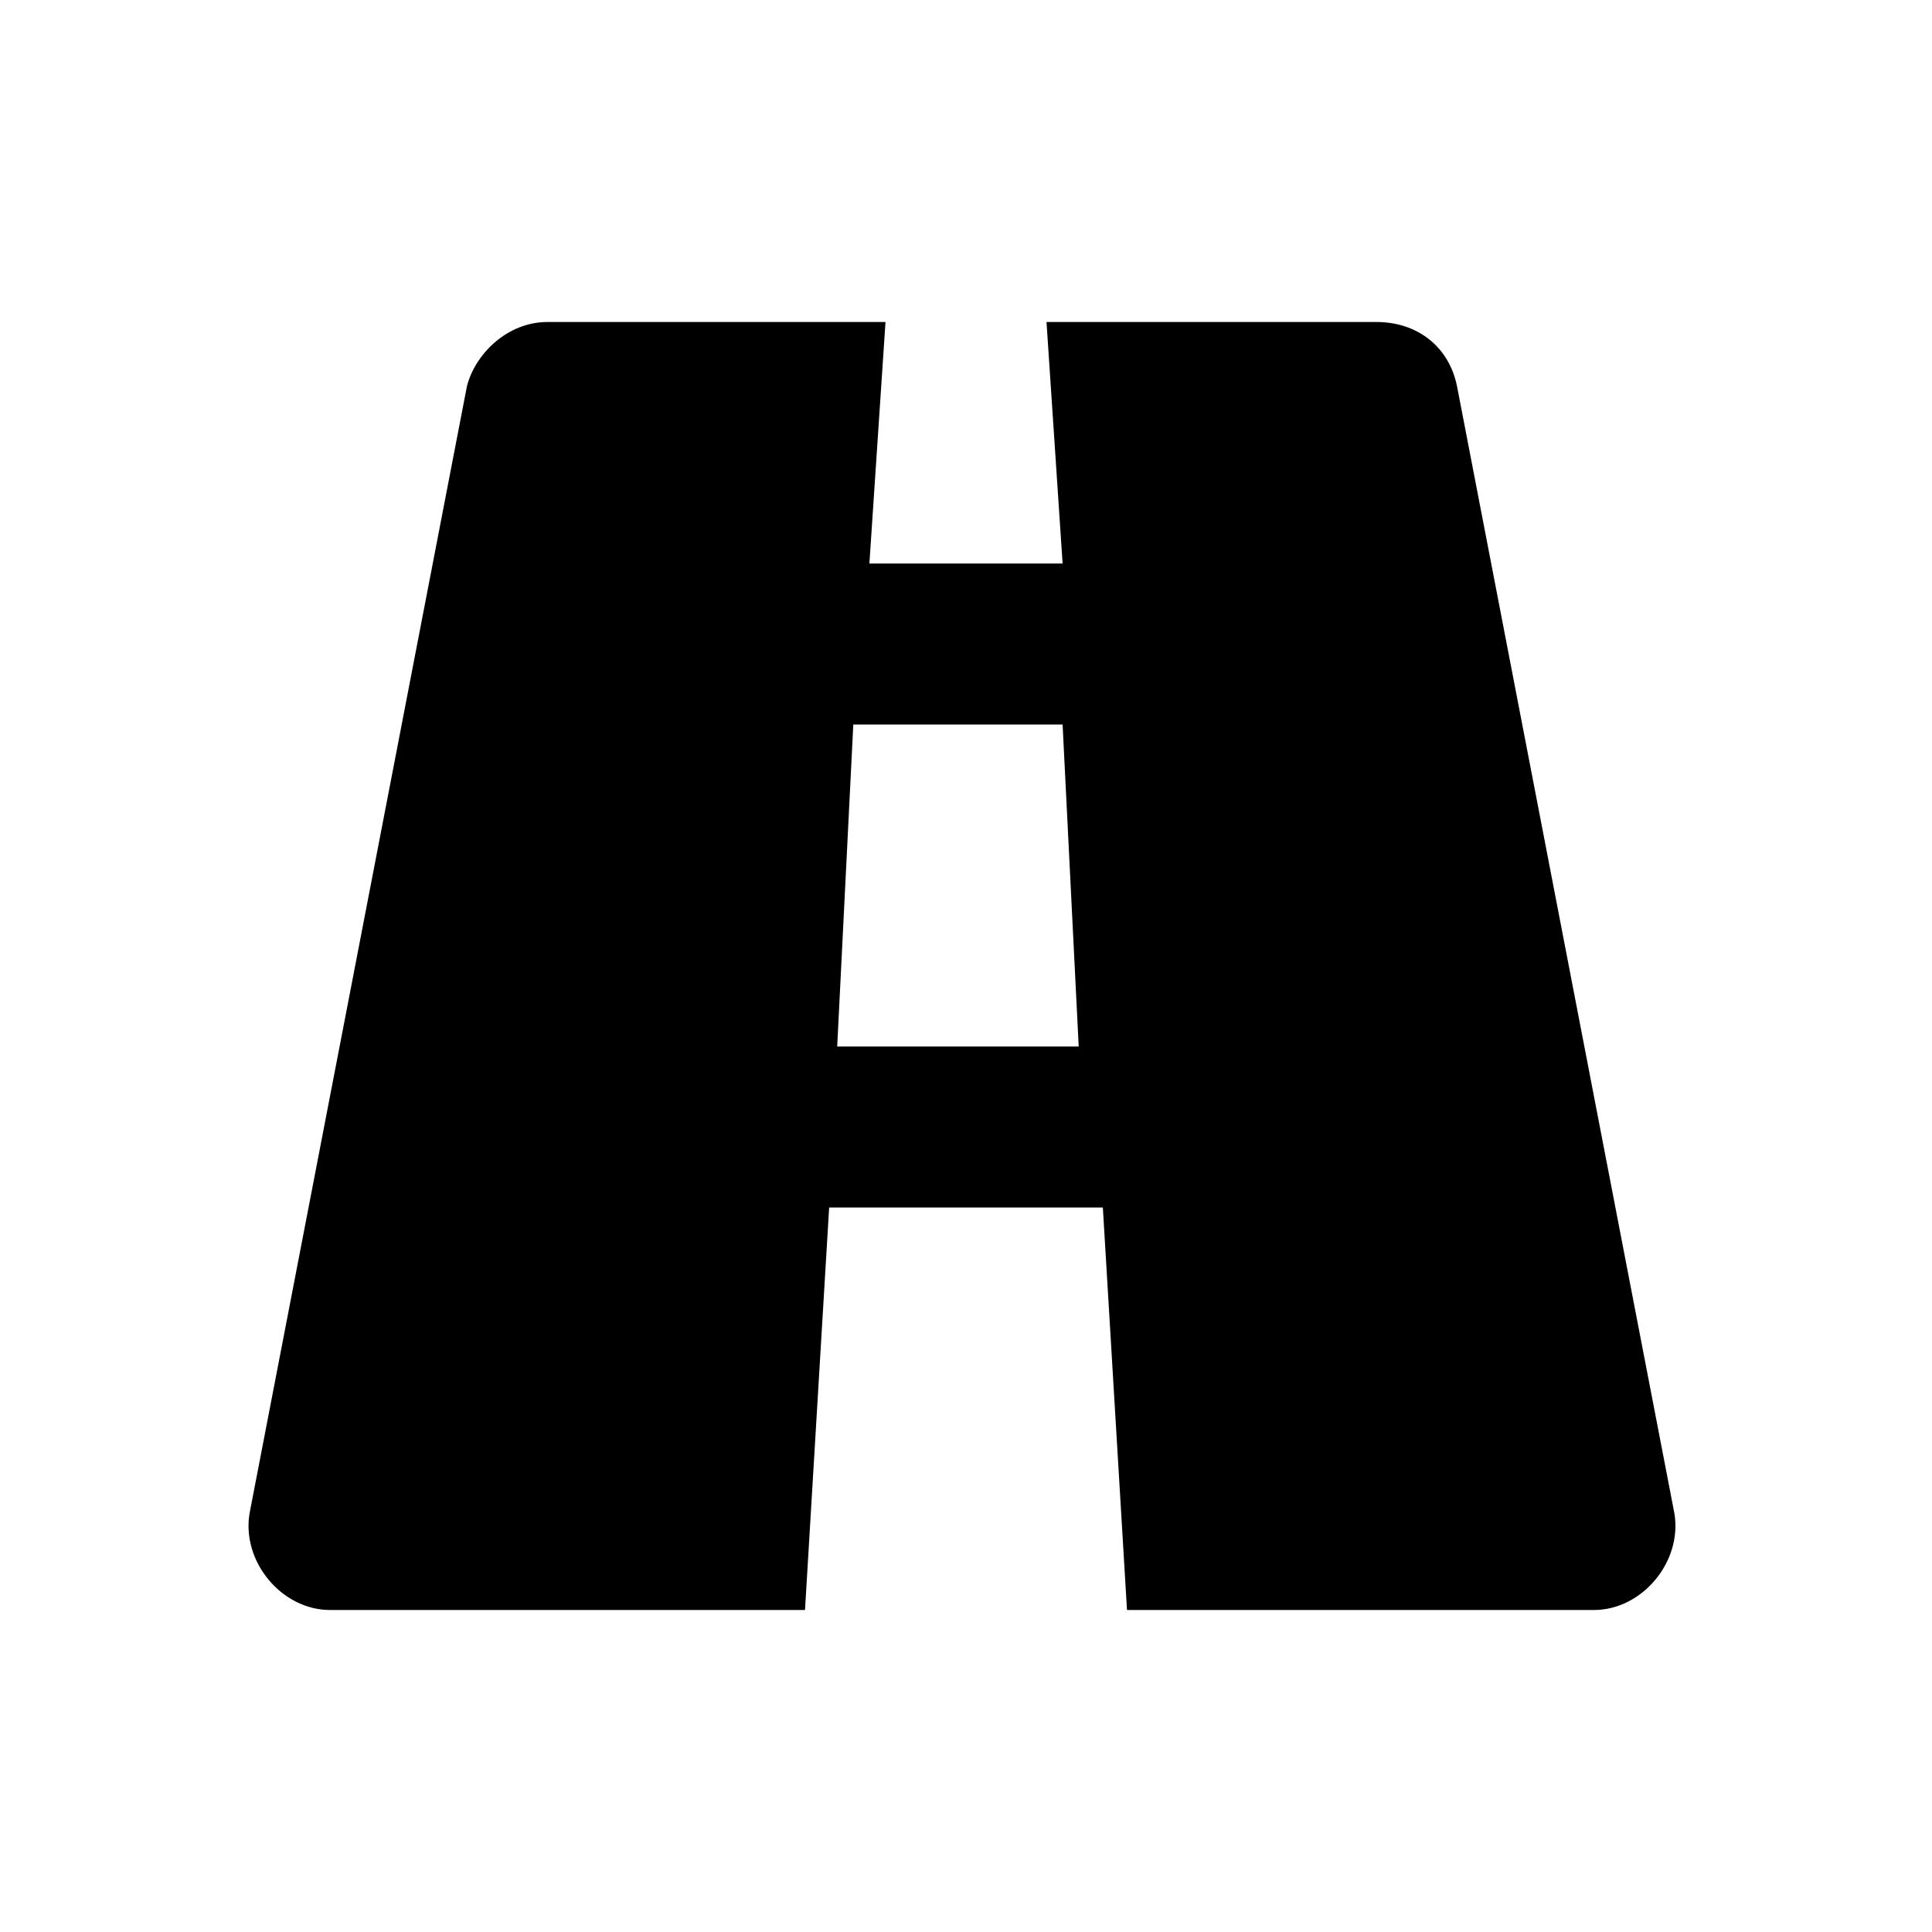
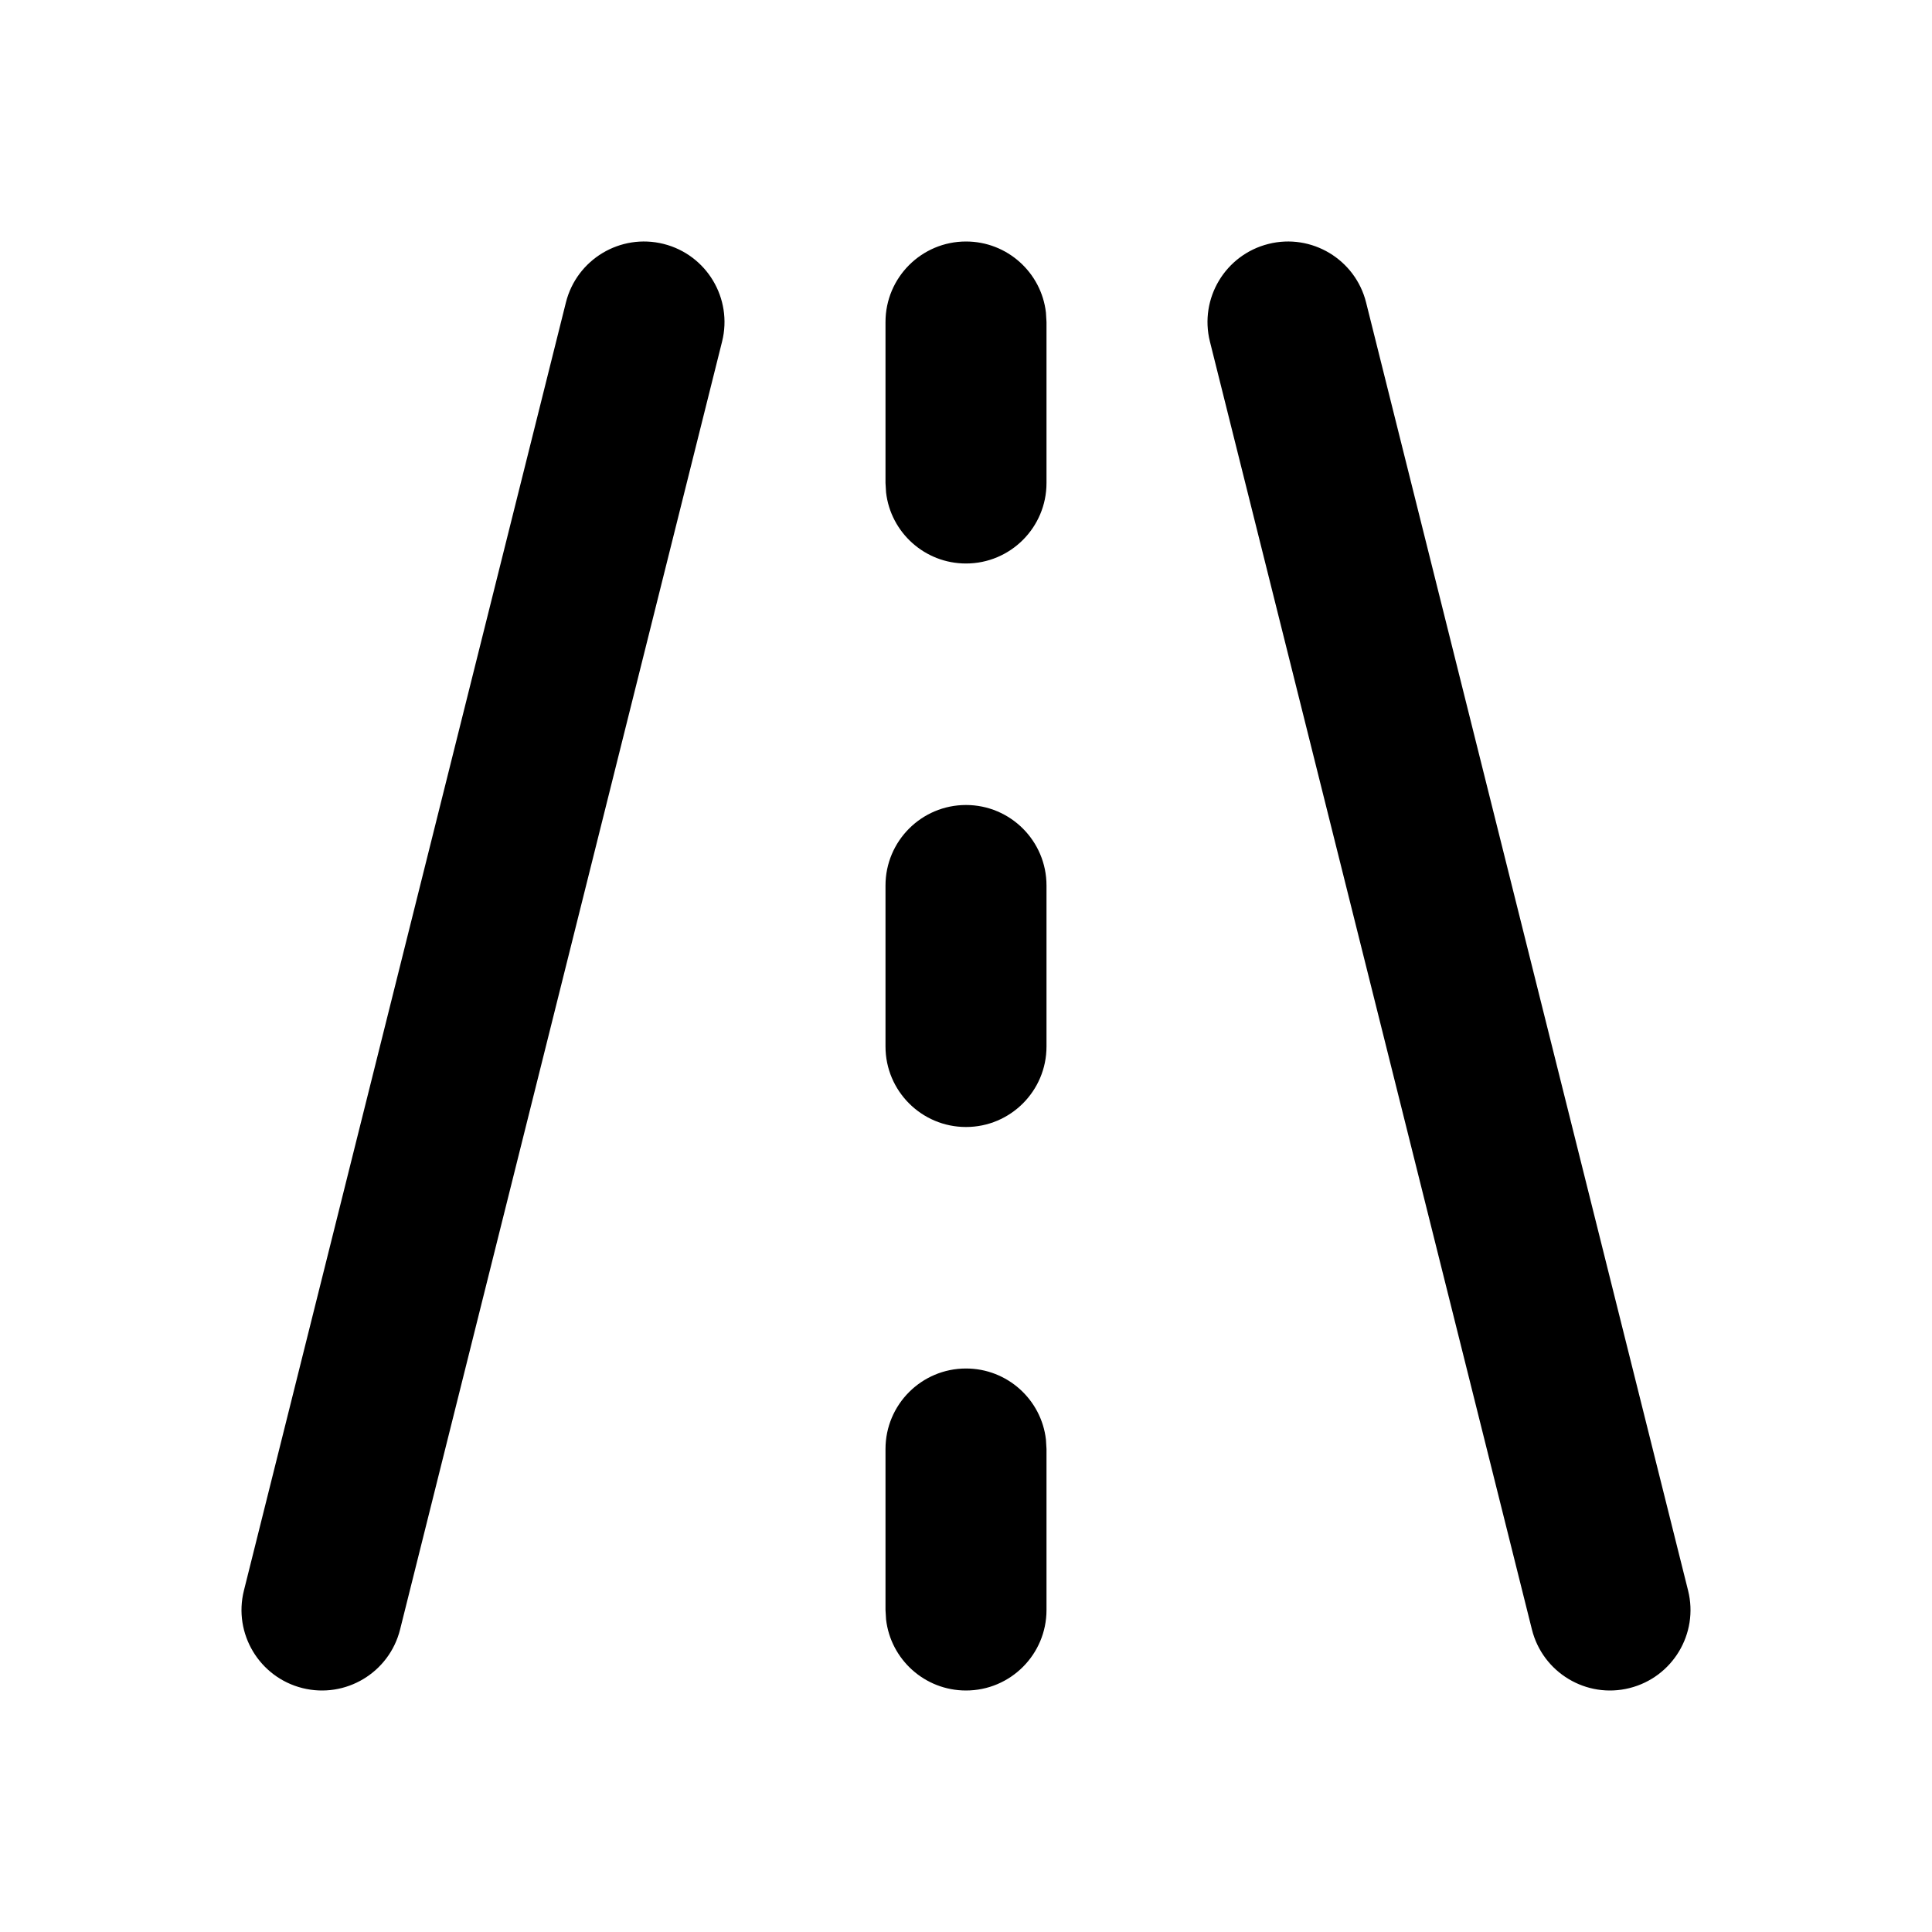
- <svg xmlns="http://www.w3.org/2000/svg" fill="#000000" width="800px" height="800px" viewBox="0 0 24 24" version="1.1">
+ <svg xmlns="http://www.w3.org/2000/svg" width="800px" height="800px" viewBox="0 0 24 24" version="1.1" fill="#000000">
  <g id="SVGRepo_bgCarrier" stroke-width="0" />
  <g id="SVGRepo_tracerCarrier" stroke-linecap="round" stroke-linejoin="round" />
  <g id="SVGRepo_iconCarrier">
-     <path d="M18.1,4.8C18,4.3 17.6,4 17.1,4H13L13.2,7H10.8L11,4H6.8C6.3,4 5.9,4.4 5.8,4.8L3.1,18.8C3,19.4 3.5,20 4.1,20H10L10.3,15H13.7L14,20H19.8C20.4,20 20.9,19.4 20.8,18.8L18.1,4.8M10.4,13L10.6,9H13.2L13.4,13H10.4Z" />
+     <g id="页面-1" stroke="none" stroke-width="1" fill="none" fill-rule="evenodd">
+       <g id="Map" transform="translate(0, -96)" fill-rule="nonzero">
+         <g id="road_line" transform="translate(0, 96)">
+           <path d="M24,0 L24,24 L0,24 L0,0 L24,0 Z M12.593,23.258 L12.582,23.26 L12.511,23.295 L12.492,23.299 L12.492,23.299 L12.477,23.295 L12.406,23.26 C12.396,23.256 12.387,23.259 12.382,23.265 L12.378,23.276 L12.361,23.703 L12.366,23.723 L12.377,23.736 L12.48,23.81 L12.495,23.814 L12.495,23.814 L12.507,23.81 L12.611,23.736 L12.623,23.72 L12.623,23.72 L12.627,23.703 L12.61,23.276 C12.608,23.266 12.601,23.259 12.593,23.258 L12.593,23.258 Z M12.858,23.145 L12.845,23.147 L12.66,23.24 L12.65,23.25 L12.65,23.25 L12.647,23.261 L12.665,23.691 L12.67,23.703 L12.67,23.703 L12.678,23.71 L12.879,23.803 C12.891,23.807 12.902,23.803 12.908,23.795 L12.912,23.781 L12.878,23.167 C12.875,23.155 12.867,23.147 12.858,23.145 L12.858,23.145 Z M12.143,23.147 C12.133,23.142 12.122,23.145 12.116,23.153 L12.11,23.167 L12.076,23.781 C12.075,23.793 12.083,23.802 12.093,23.805 L12.108,23.803 L12.309,23.71 L12.319,23.702 L12.319,23.702 L12.323,23.691 L12.34,23.261 L12.337,23.249 L12.337,23.249 L12.328,23.24 L12.143,23.147 Z" id="MingCute" fill-rule="nonzero"> </path>
+           <path d="M8.243,3.03 C8.778,3.164 9.104,3.707 8.97,4.243 L4.97,20.242 C4.836,20.778 4.293,21.104 3.757,20.97 C3.222,20.836 2.896,20.293 3.03,19.758 L7.03,3.757 C7.164,3.222 7.707,2.896 8.243,3.03 Z M16.97,3.757 L20.97,19.758 C21.104,20.293 20.778,20.836 20.242,20.97 C19.707,21.104 19.164,20.778 19.03,20.242 L15.03,4.243 C14.896,3.707 15.222,3.164 15.758,3.03 C16.293,2.896 16.836,3.222 16.97,3.757 Z M12,17 C12.513,17 12.936,17.386 12.993,17.883 L13,18 L13,20 C13,20.552 12.552,21 12,21 C11.487,21 11.064,20.614 11.007,20.117 L11,20 L11,18 C11,17.448 11.448,17 12,17 Z M12,10 C12.552,10 13,10.448 13,11 L13,13 C13,13.552 12.552,14 12,14 C11.448,14 11,13.552 11,13 L11,11 C11,10.448 11.448,10 12,10 Z M12,3 C12.513,3 12.936,3.386 12.993,3.883 L13,4 L13,6 C13,6.552 12.552,7 12,7 C11.487,7 11.064,6.614 11.007,6.117 L11,6 L11,4 C11,3.448 11.448,3 12,3 Z" id="形状" fill="#000000"> </path>
+         </g>
+       </g>
+     </g>
  </g>
</svg>
